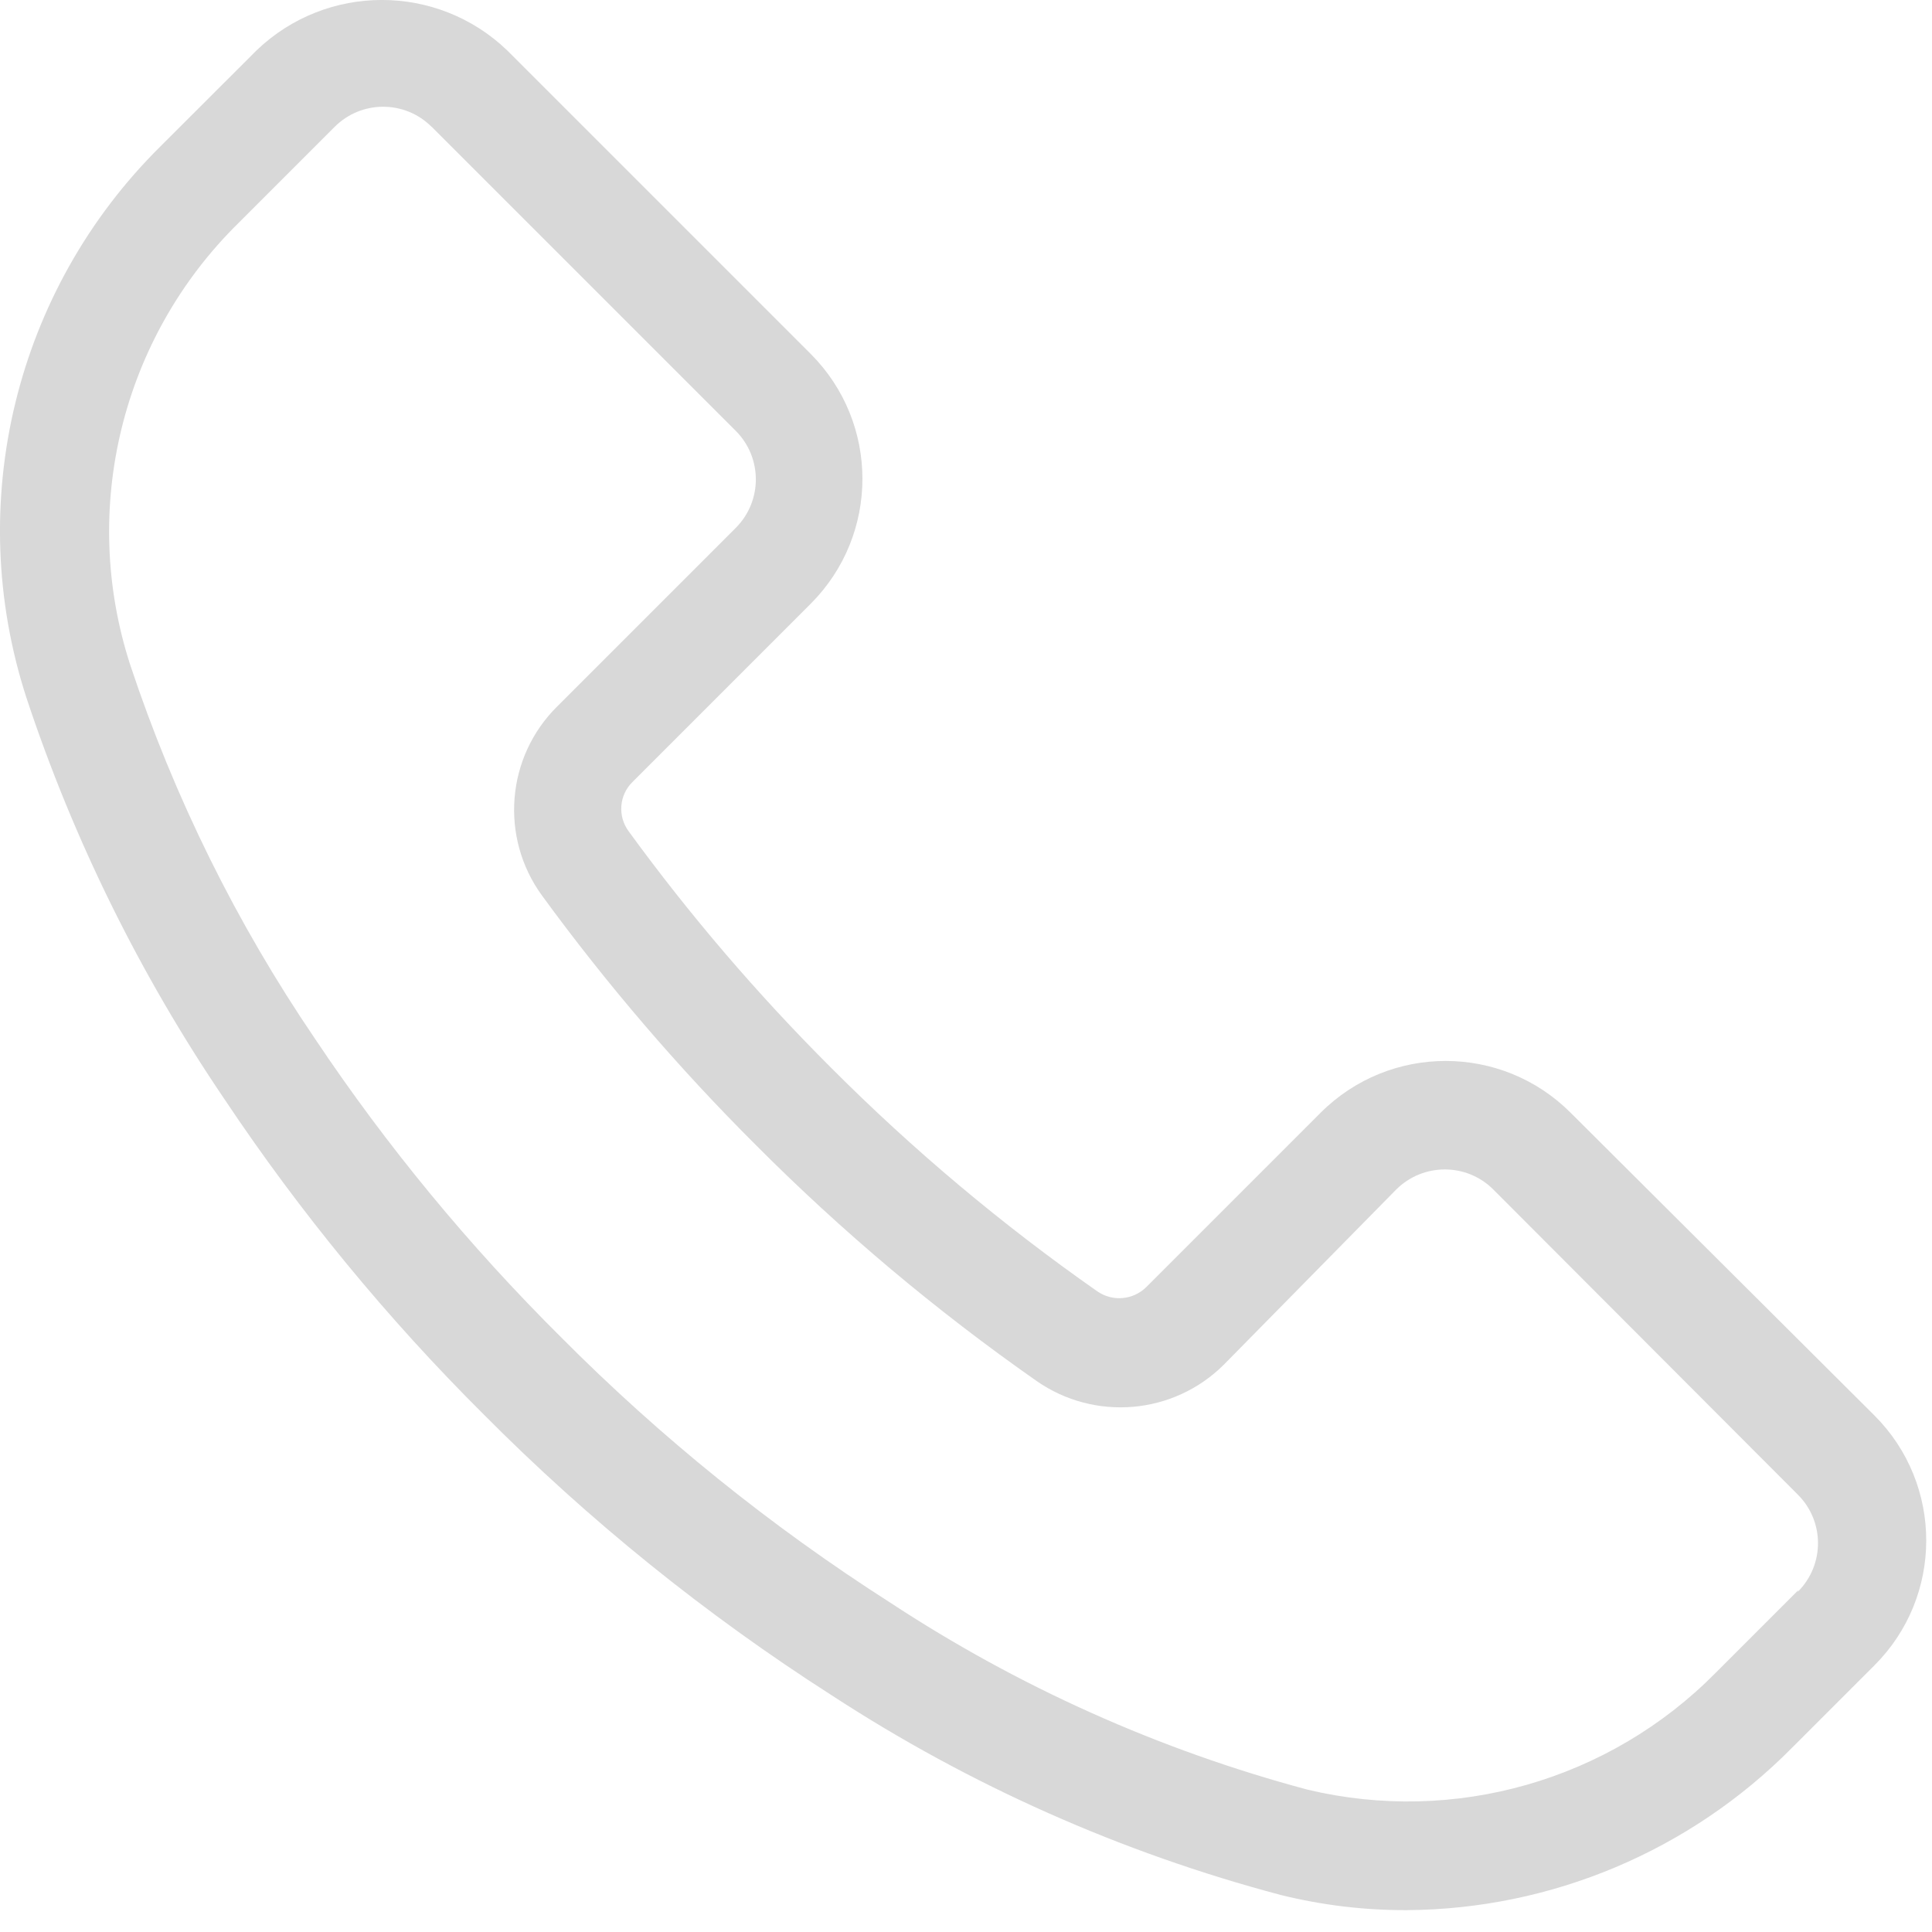
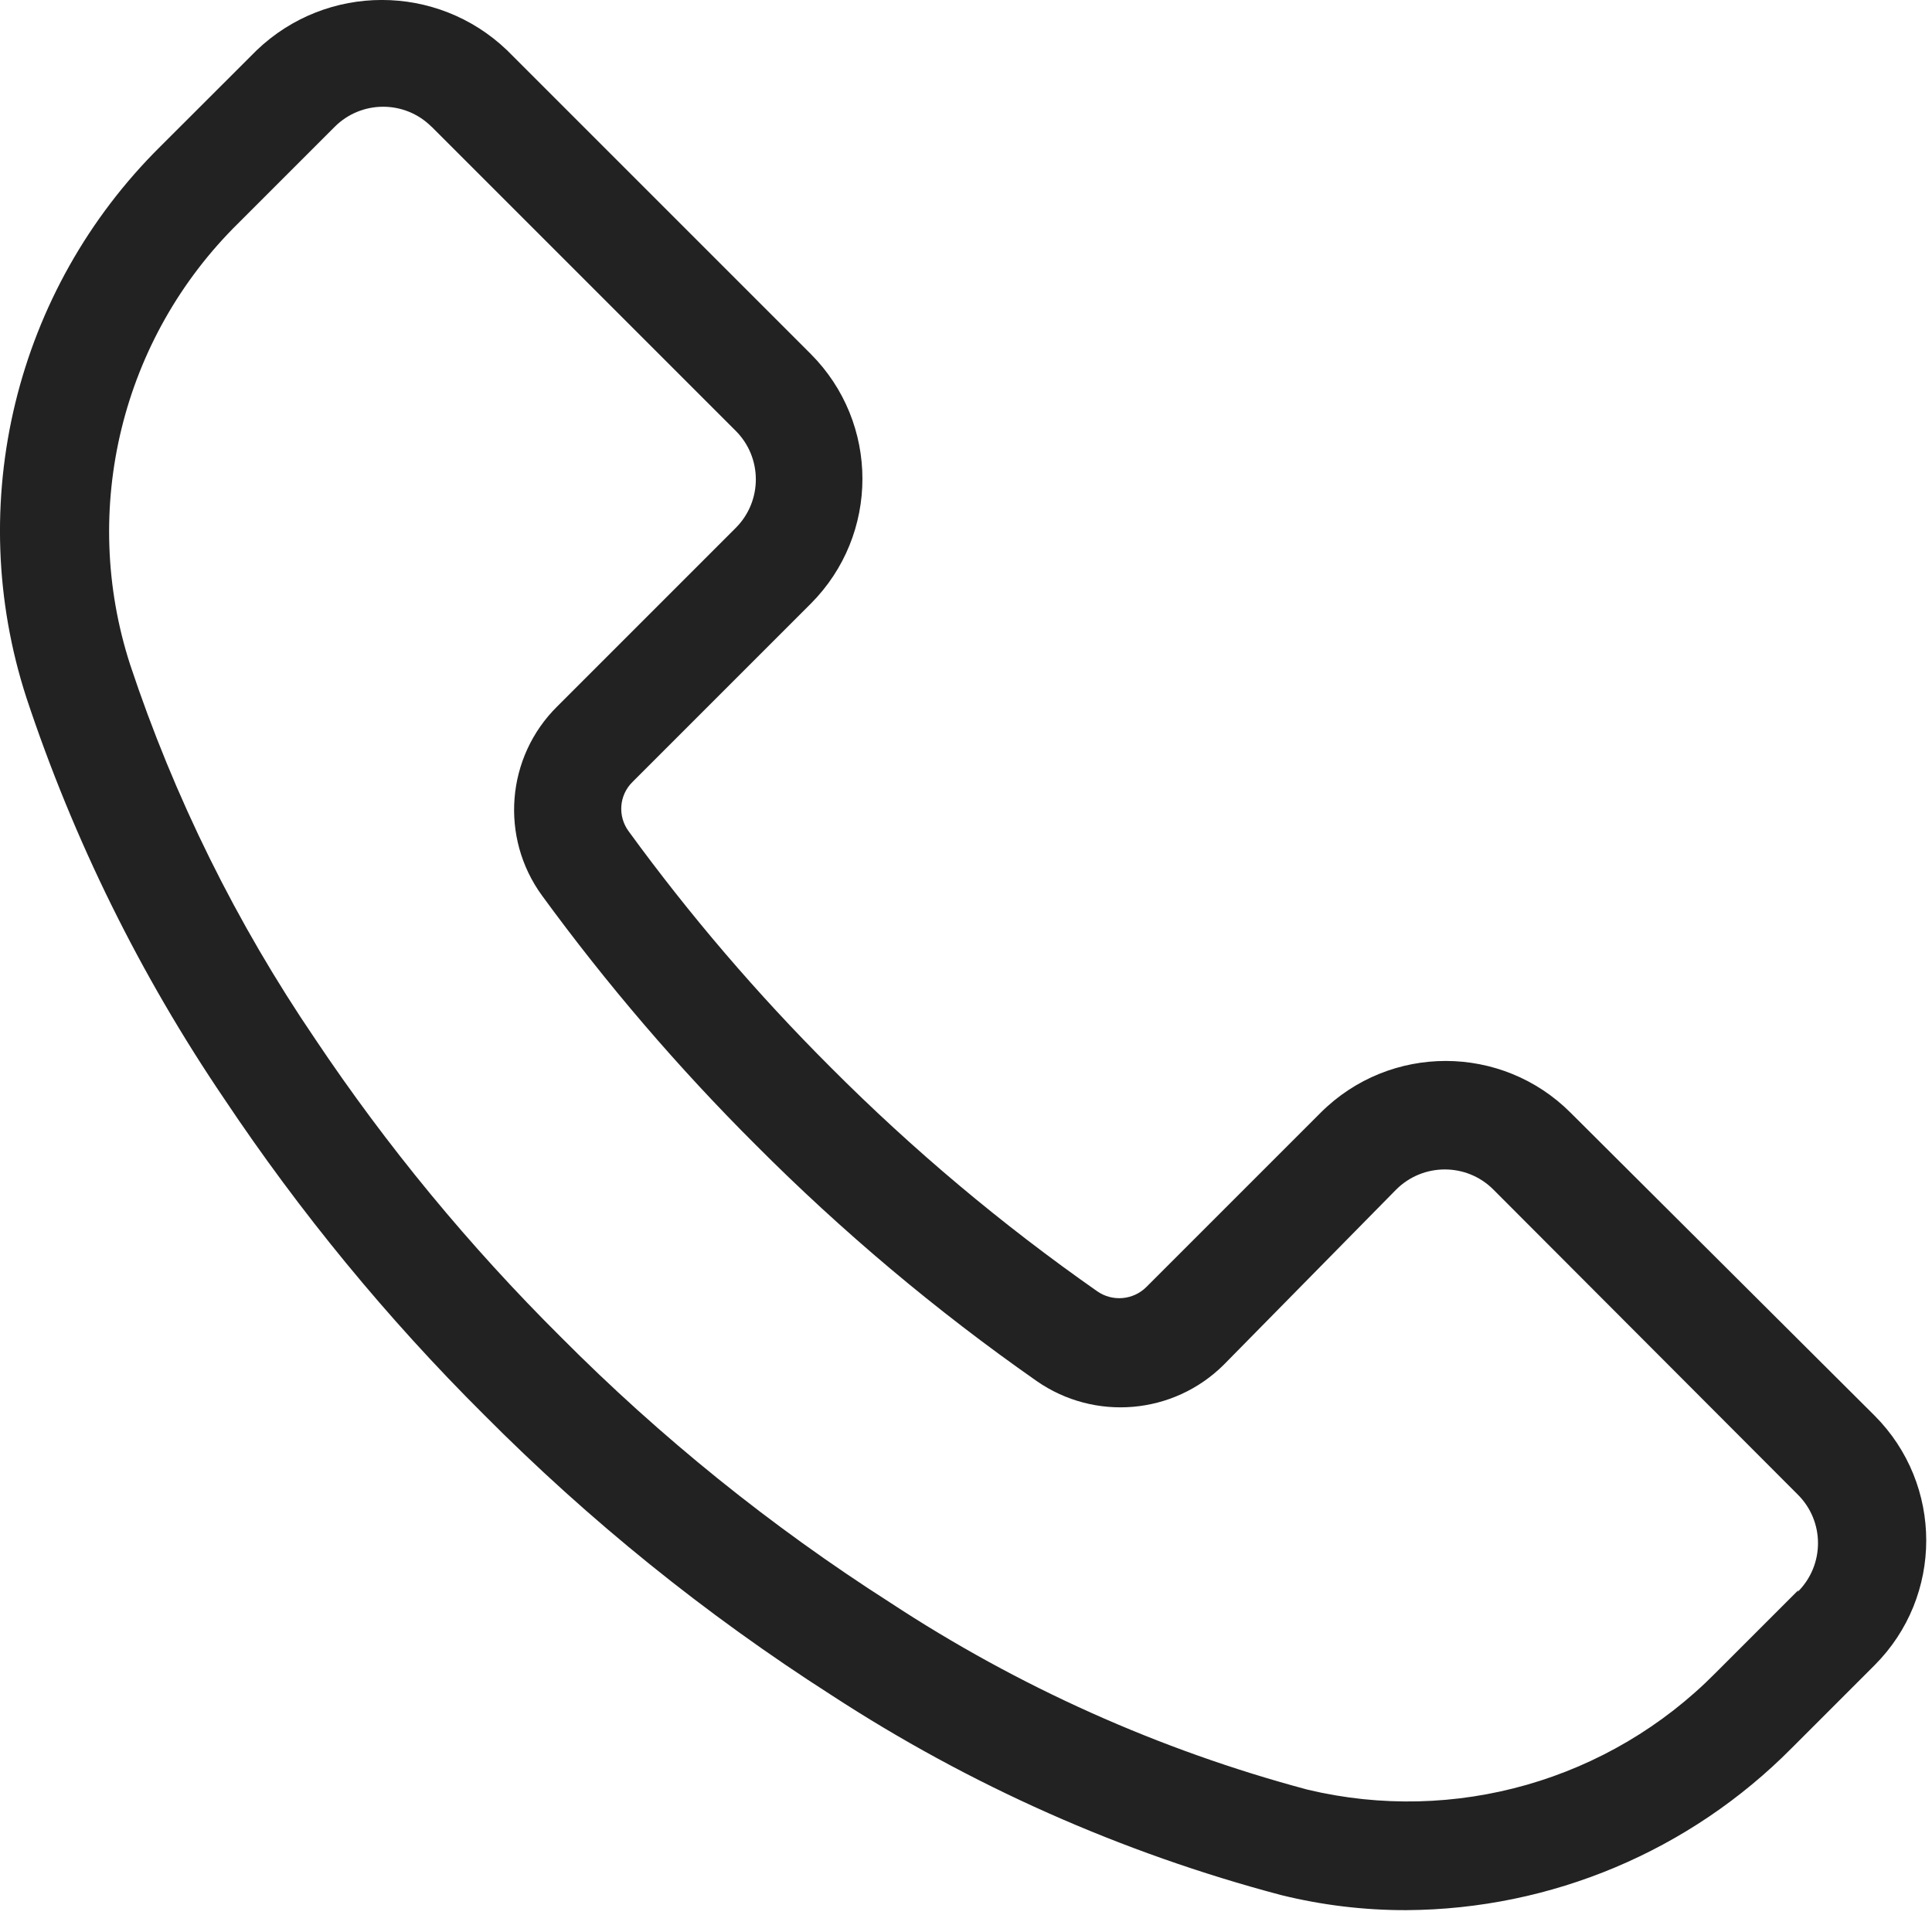
<svg xmlns="http://www.w3.org/2000/svg" width="16" height="16" viewBox="0 0 16 16" fill="none">
-   <path fill-rule="evenodd" clip-rule="evenodd" d="M13.008 9.216L15.524 11.723C16.095 12.295 16.095 13.22 15.524 13.791L14.839 14.476C13.995 15.329 12.847 15.812 11.648 15.819C11.298 15.82 10.949 15.778 10.609 15.694C9.287 15.344 8.03 14.785 6.885 14.038C5.843 13.371 4.878 12.592 4.006 11.714C3.205 10.917 2.485 10.041 1.857 9.1C1.161 8.074 0.609 6.956 0.219 5.779C-0.304 4.169 0.126 2.402 1.329 1.212L2.126 0.416C2.706 -0.139 3.619 -0.139 4.199 0.416L6.714 2.931C7.285 3.503 7.285 4.428 6.714 5L5.237 6.477C5.127 6.586 5.114 6.759 5.206 6.884C5.712 7.579 6.272 8.233 6.88 8.84C7.56 9.522 8.298 10.142 9.087 10.694C9.213 10.782 9.385 10.767 9.494 10.658L10.936 9.216L10.938 9.214C11.511 8.643 12.437 8.644 13.008 9.216ZM14.888 13.183L14.89 13.181C15.112 12.958 15.111 12.598 14.888 12.377L12.368 9.852L12.366 9.85C12.144 9.629 11.784 9.63 11.562 9.852L10.134 11.303C9.718 11.716 9.066 11.772 8.585 11.437C7.753 10.855 6.974 10.2 6.258 9.481C5.615 8.84 5.024 8.15 4.489 7.417C4.138 6.936 4.191 6.269 4.615 5.85L6.092 4.373L6.094 4.371C6.315 4.149 6.315 3.789 6.092 3.567L3.576 1.051L3.574 1.05C3.352 0.828 2.992 0.829 2.771 1.051L1.974 1.848C1.007 2.799 0.66 4.215 1.078 5.505C1.443 6.604 1.958 7.646 2.609 8.603C3.204 9.493 3.887 10.32 4.646 11.074C5.472 11.905 6.386 12.642 7.372 13.272C8.434 13.97 9.601 14.493 10.828 14.821C12.046 15.112 13.328 14.745 14.208 13.854L14.893 13.169L14.888 13.183Z" fill="#D8D8D8" />
+   <path fill-rule="evenodd" clip-rule="evenodd" d="M13.008 9.216L15.524 11.723C16.095 12.295 16.095 13.22 15.524 13.791L14.839 14.476C13.995 15.329 12.847 15.812 11.648 15.819C11.298 15.82 10.949 15.778 10.609 15.694C9.287 15.344 8.03 14.785 6.885 14.038C5.843 13.371 4.878 12.592 4.006 11.714C3.205 10.917 2.485 10.041 1.857 9.1C1.161 8.074 0.609 6.956 0.219 5.779C-0.304 4.169 0.126 2.402 1.329 1.212L2.126 0.416C2.706 -0.139 3.619 -0.139 4.199 0.416L6.714 2.931C7.285 3.503 7.285 4.428 6.714 5L5.237 6.477C5.127 6.586 5.114 6.759 5.206 6.884C5.712 7.579 6.272 8.233 6.88 8.84C7.56 9.522 8.298 10.142 9.087 10.694C9.213 10.782 9.385 10.767 9.494 10.658L10.936 9.216L10.938 9.214C11.511 8.643 12.437 8.644 13.008 9.216ZM14.888 13.183L14.89 13.181C15.112 12.958 15.111 12.598 14.888 12.377L12.368 9.852L12.366 9.85C12.144 9.629 11.784 9.63 11.562 9.852L10.134 11.303C9.718 11.716 9.066 11.772 8.585 11.437C7.753 10.855 6.974 10.2 6.258 9.481C5.615 8.84 5.024 8.15 4.489 7.417C4.138 6.936 4.191 6.269 4.615 5.85L6.092 4.373L6.094 4.371C6.315 4.149 6.315 3.789 6.092 3.567L3.576 1.051L3.574 1.05C3.352 0.828 2.992 0.829 2.771 1.051L1.974 1.848C1.007 2.799 0.66 4.215 1.078 5.505C1.443 6.604 1.958 7.646 2.609 8.603C3.204 9.493 3.887 10.32 4.646 11.074C5.472 11.905 6.386 12.642 7.372 13.272C8.434 13.97 9.601 14.493 10.828 14.821C12.046 15.112 13.328 14.745 14.208 13.854L14.893 13.169L14.888 13.183Z" fill="#222222" />
</svg>
